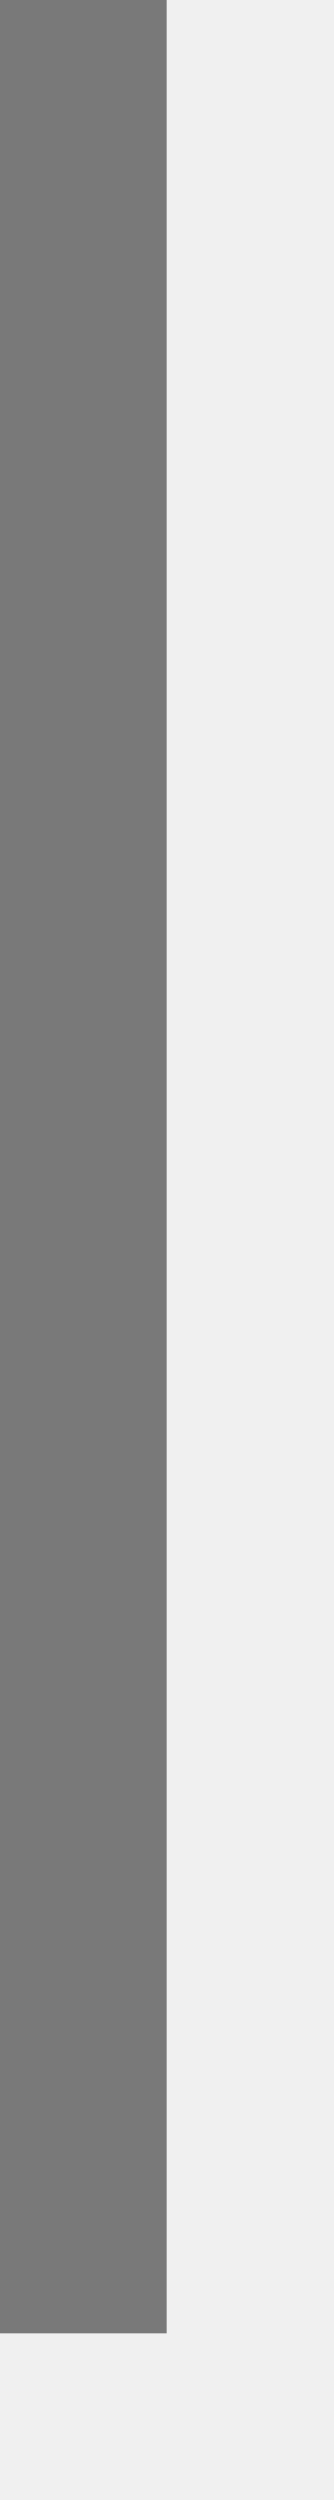
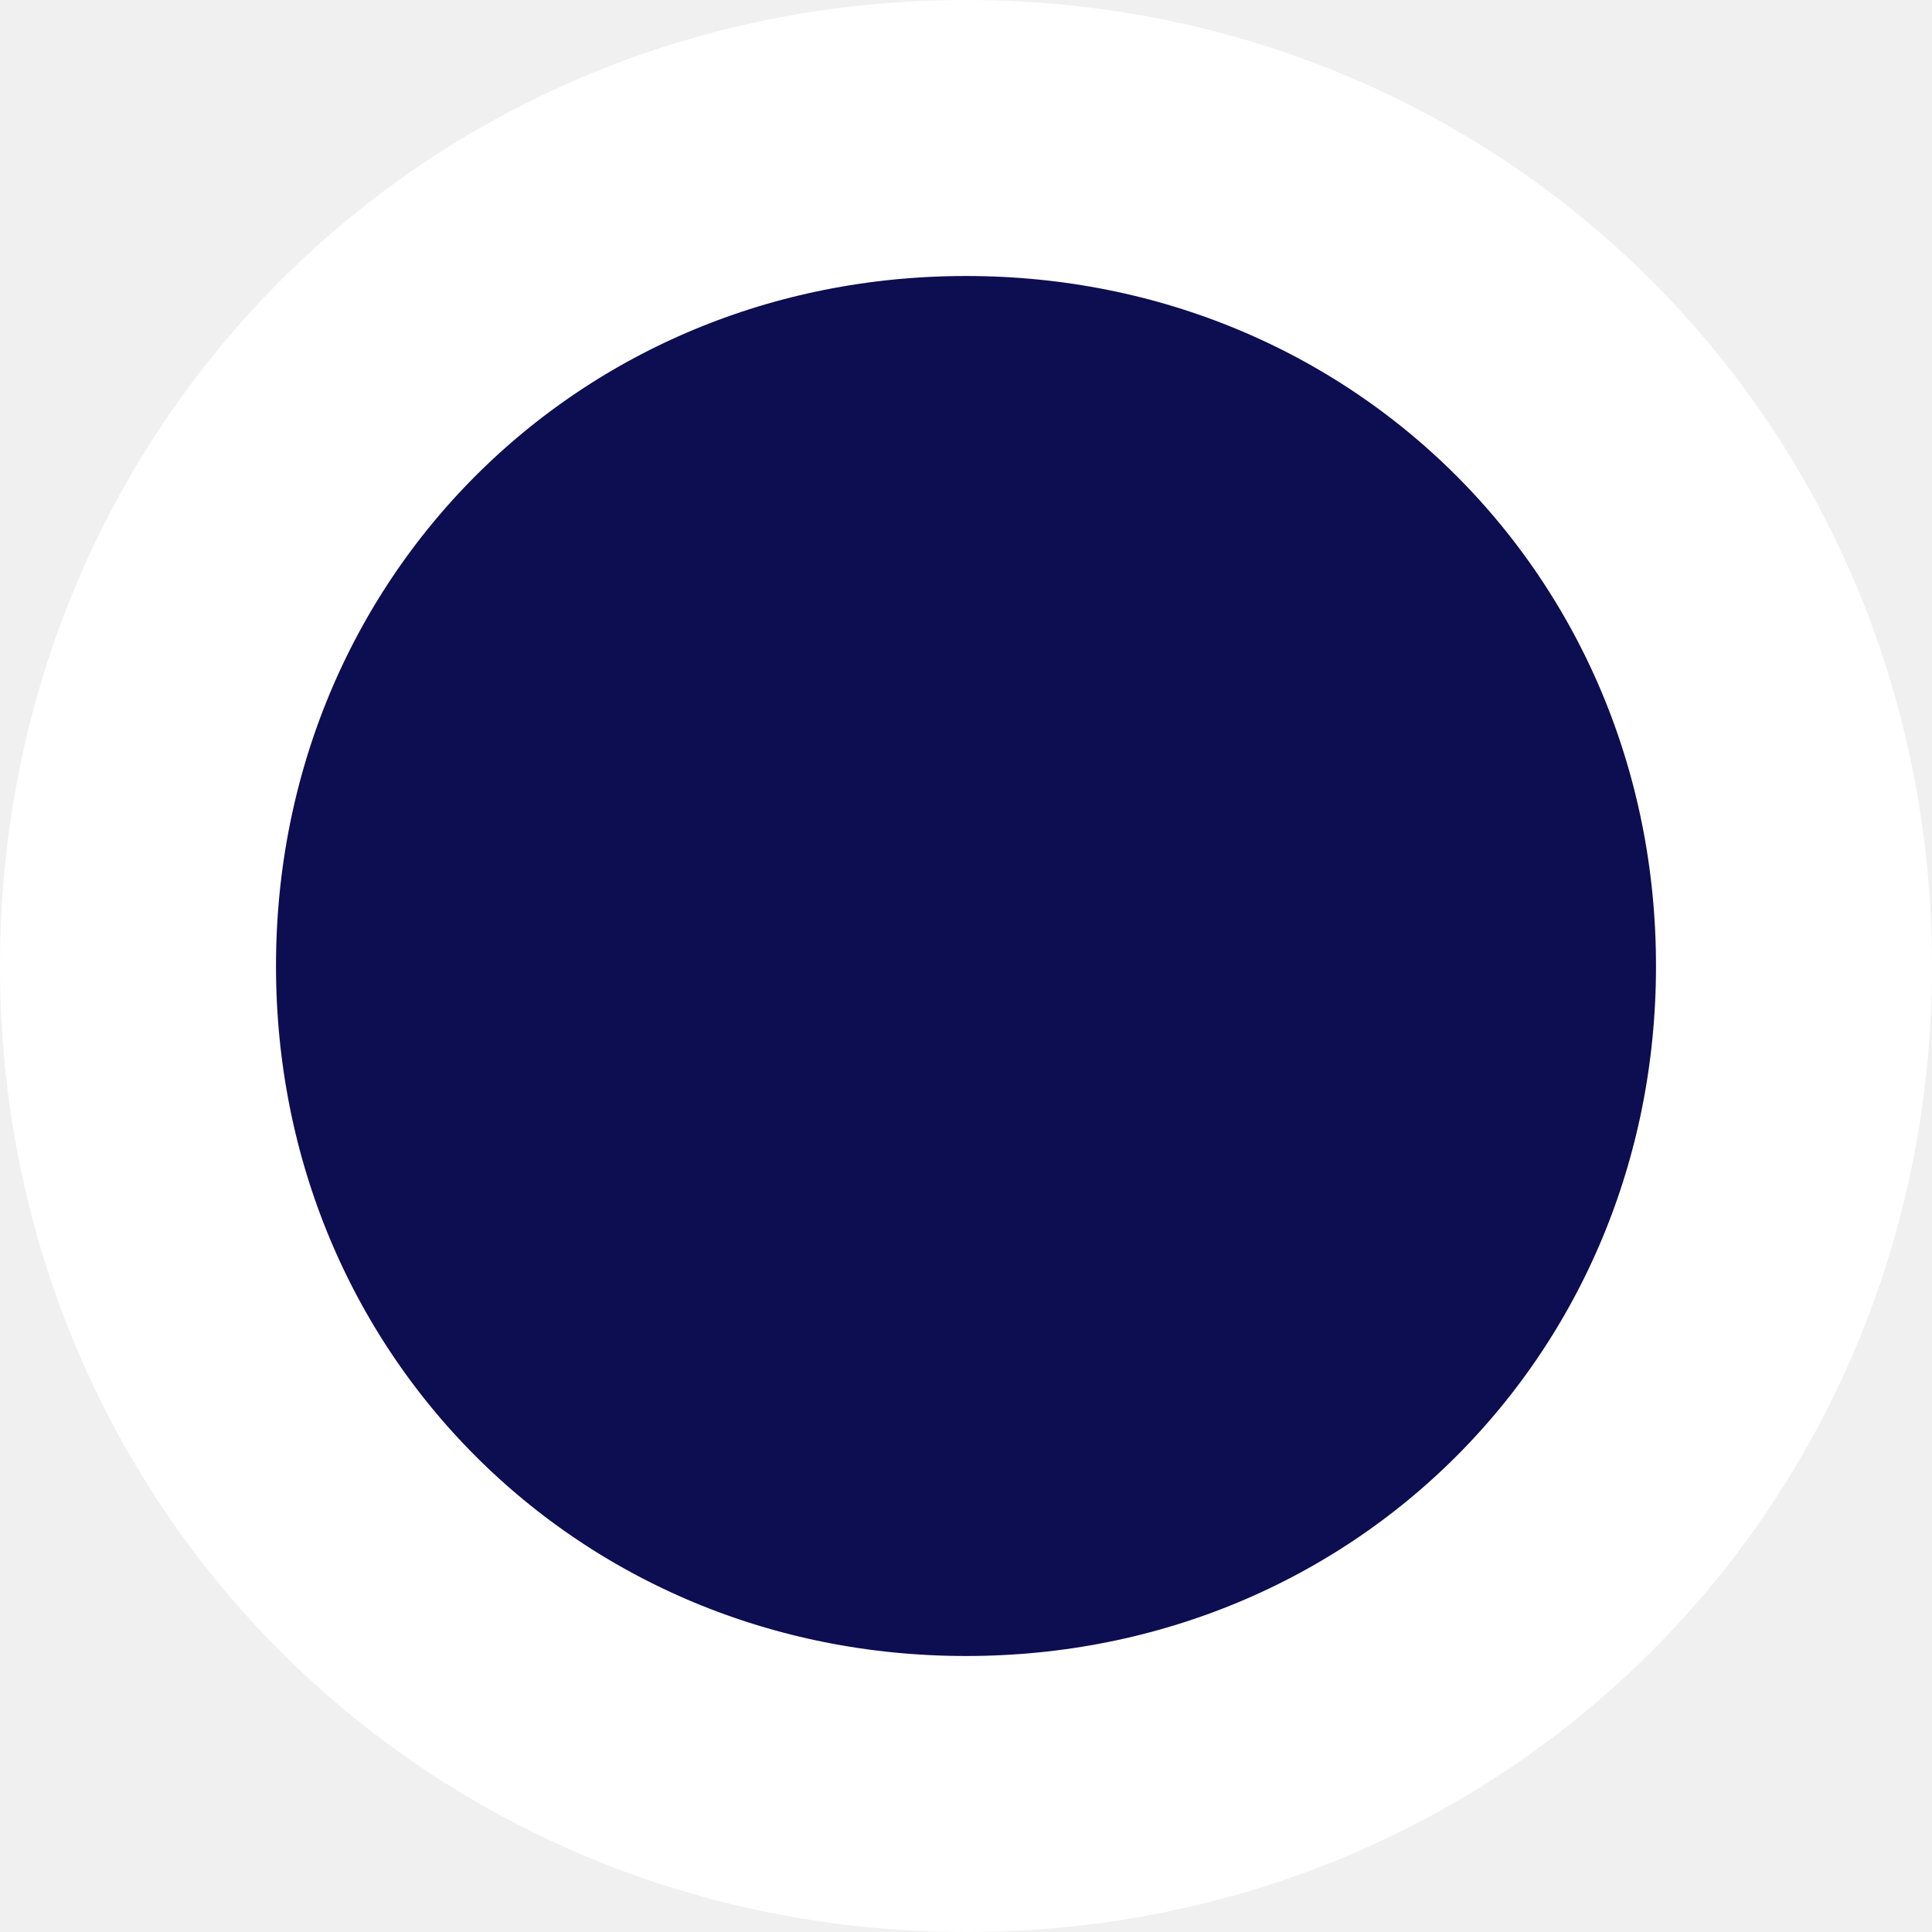
- <svg xmlns="http://www.w3.org/2000/svg" version="1.1" width="2px" height="15px">
-   <g transform="matrix(1 0 0 1 -456 -36 )">
-     <path d="M 456.5 36  L 456.5 50  " stroke-width="1" stroke="#797979" fill="none" />
+ <svg xmlns="http://www.w3.org/2000/svg" version="1.1" width="14px" height="14px">
+   <g transform="matrix(1 0 0 1 -464 -37 )">
+     <path d="M 471 38  C 474.36 38  477 40.64  477 44  C 477 47.36  474.36 50  471 50  C 467.64 50  465 47.36  465 44  C 465 40.64  467.64 38  471 38  Z " fill-rule="nonzero" fill="#0d0d51" stroke="none" />
+     <path d="M 471 38  C 474.36 38  477 40.64  477 44  C 477 47.36  474.36 50  471 50  C 467.64 50  465 47.36  465 44  C 465 40.64  467.64 38  471 38  Z " stroke-width="2" stroke="#ffffff" fill="none" />
  </g>
</svg>
